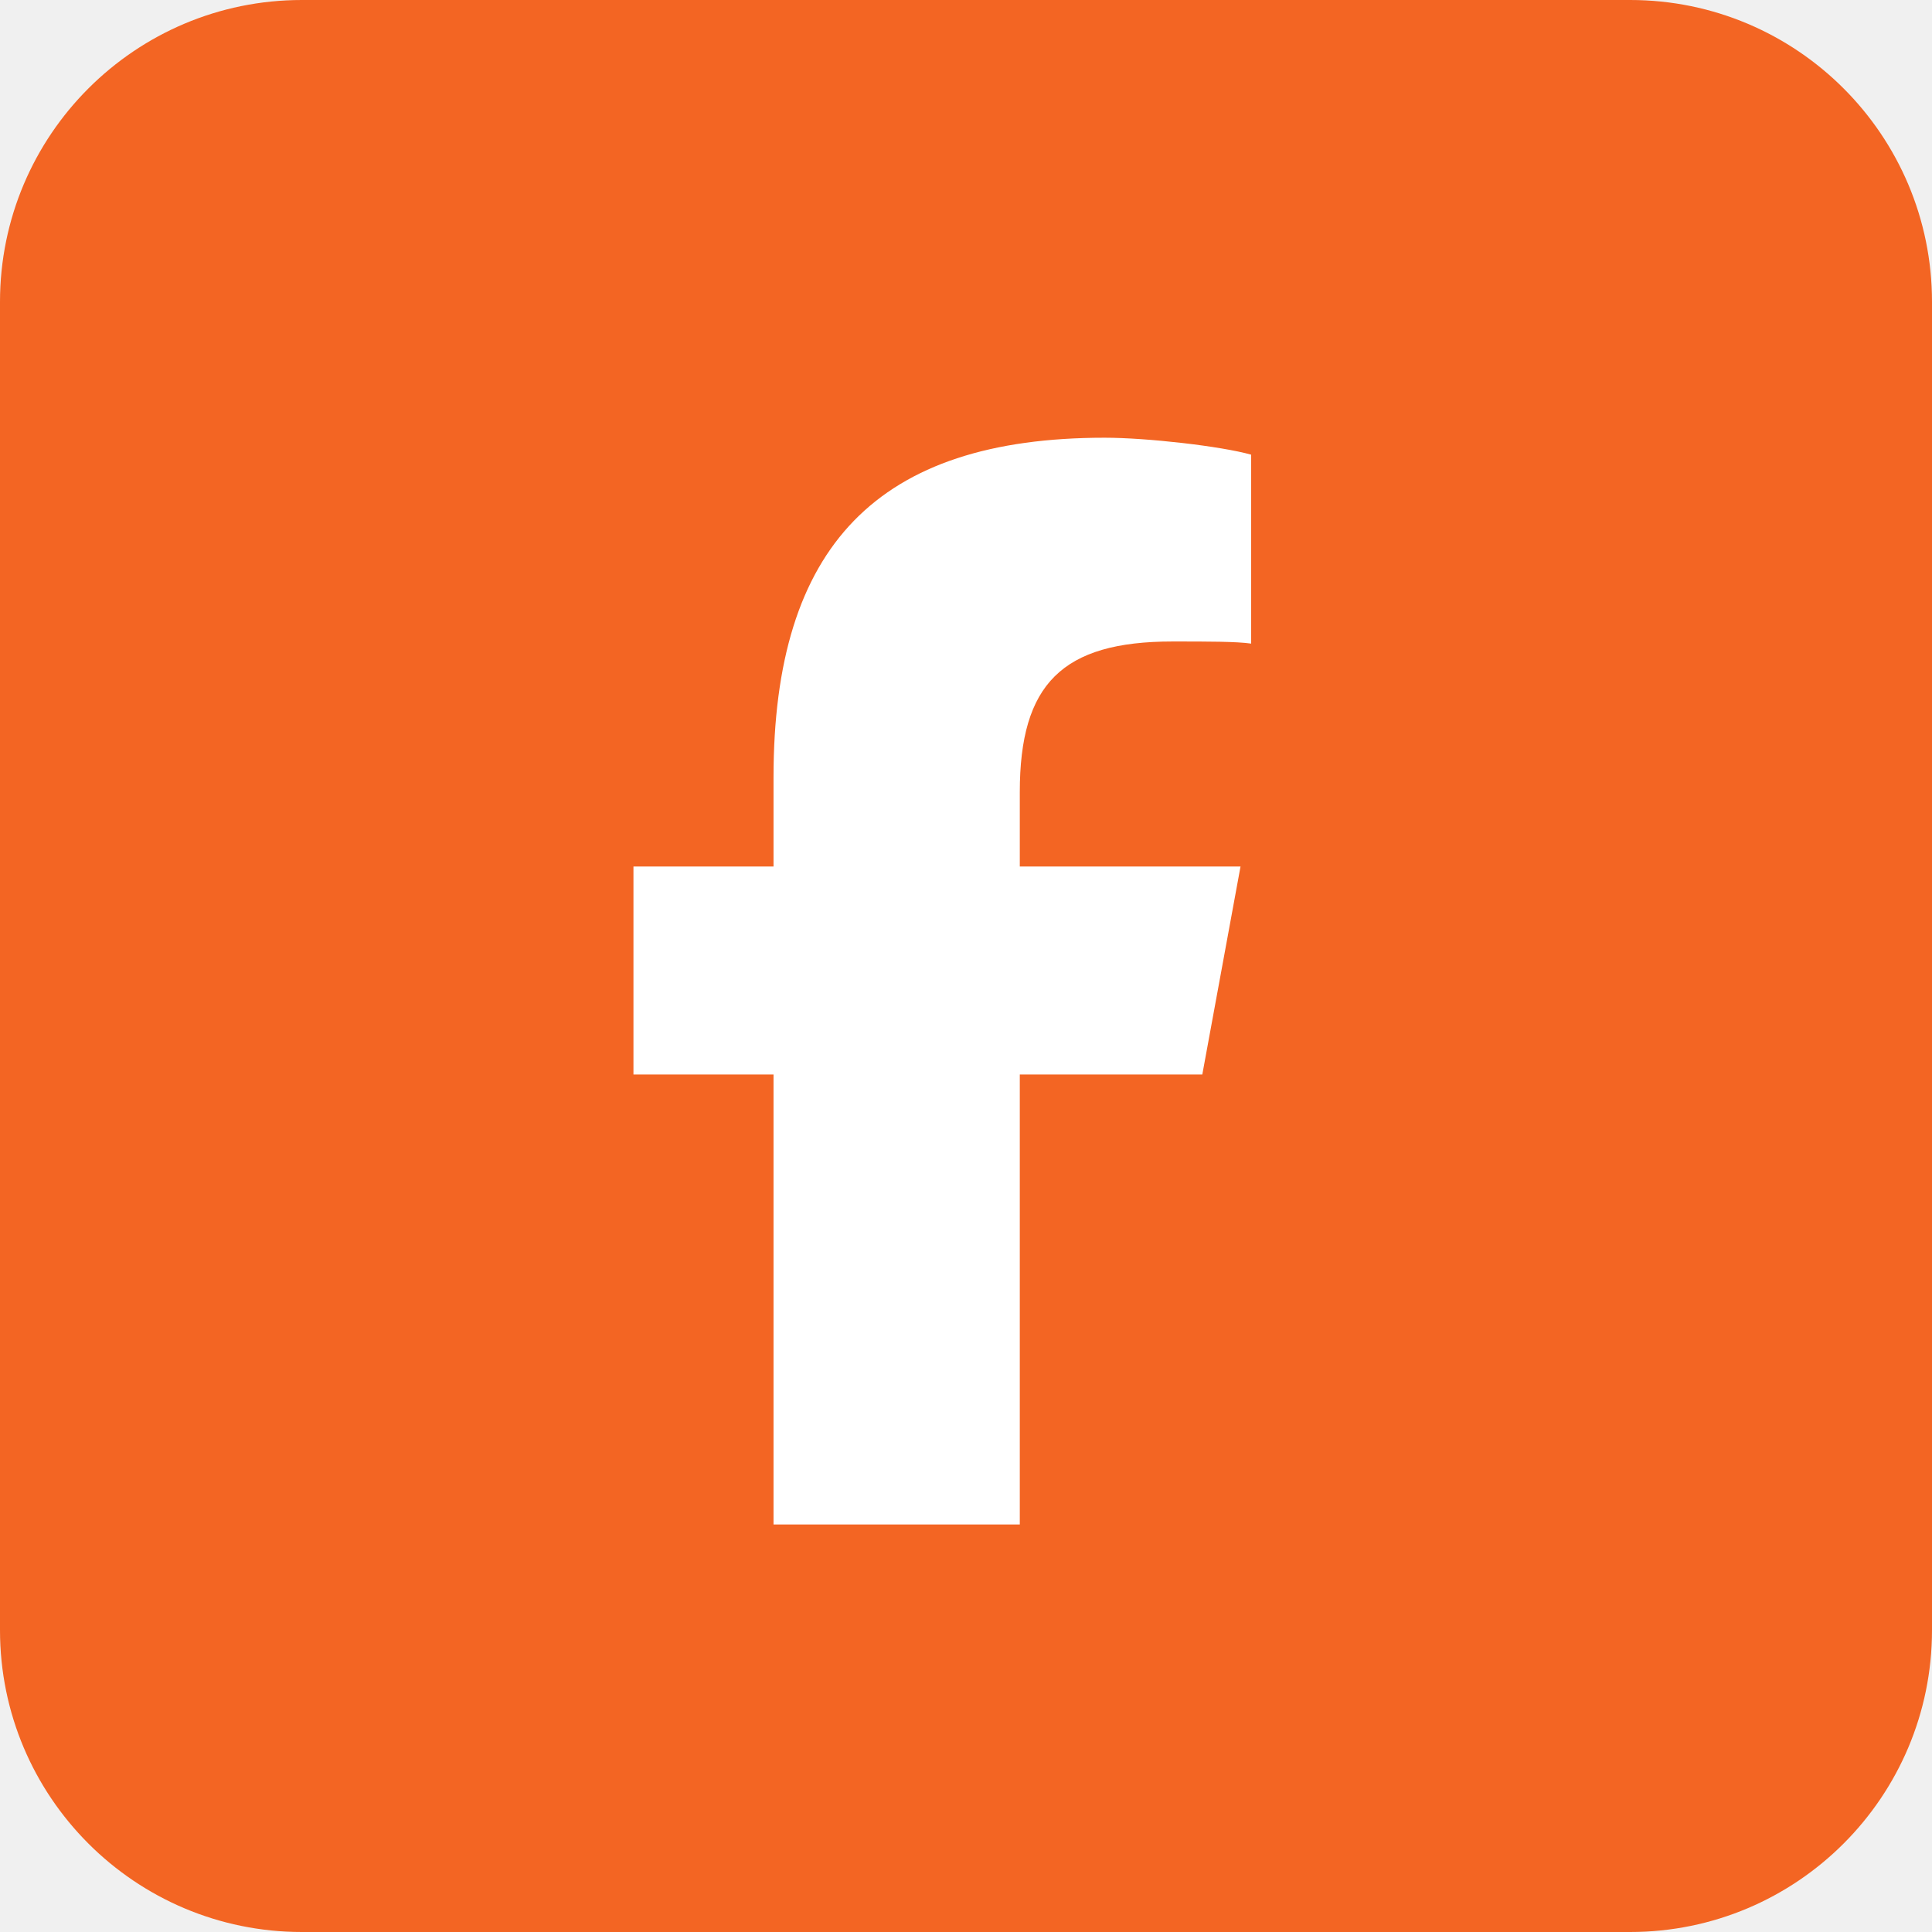
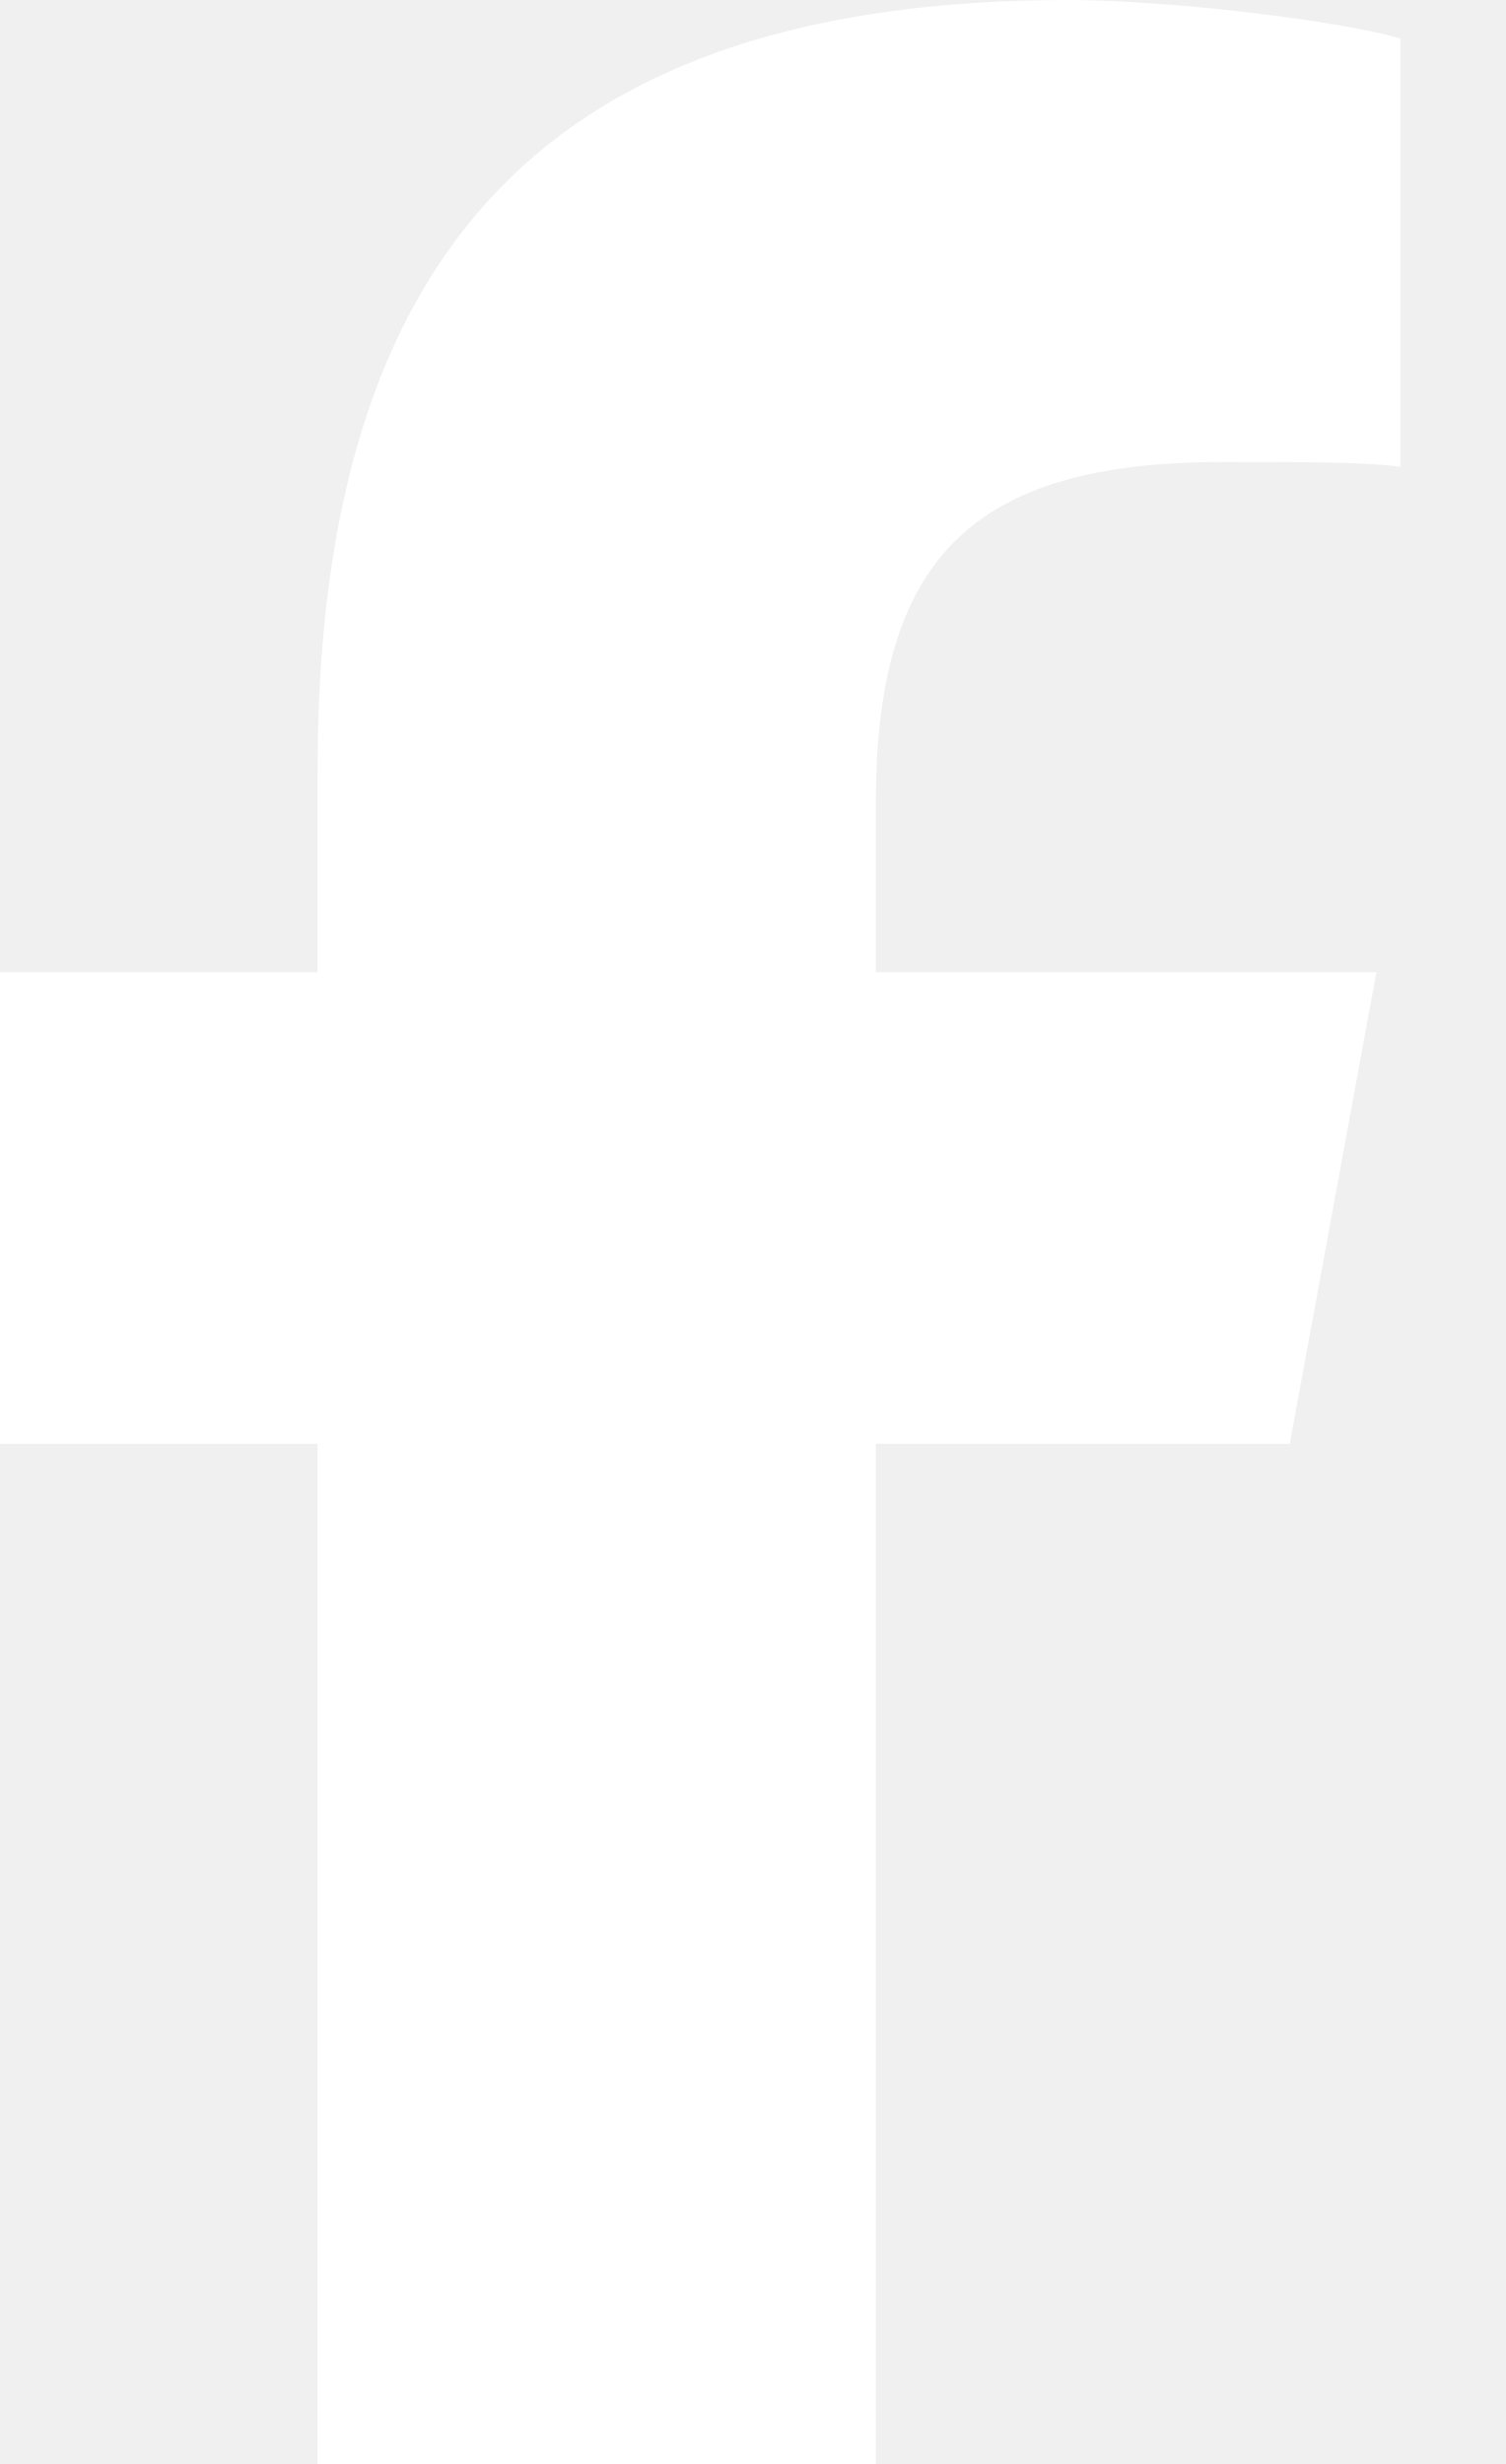
- <svg xmlns="http://www.w3.org/2000/svg" width="32" height="32" viewBox="0 0 32 32" fill="none">
-   <rect width="32" height="32" rx="5" fill="#F36523" />
-   <path d="M12.812 17.797H10.492V14.352H12.812V12.875C12.812 9.043 14.535 7.25 18.297 7.25C19 7.25 20.23 7.391 20.723 7.531V10.66C20.477 10.625 20.02 10.625 19.422 10.625C17.594 10.625 16.891 11.328 16.891 13.121V14.352H20.547L19.914 17.797H16.891V25.25H12.812V17.797Z" fill="white" />
+ <svg xmlns="http://www.w3.org/2000/svg" width="11" height="18" viewBox="0 0 11 18" fill="none">
+   <path d="M2.32 10.547H0V7.102H2.32V5.625C2.32 1.793 4.043 0 7.805 0C8.508 0 9.738 0.141 10.23 0.281V3.41C9.984 3.375 9.527 3.375 8.93 3.375C7.102 3.375 6.398 4.078 6.398 5.871V7.102H10.055L9.422 10.547H6.398V18H2.32V10.547Z" fill="white" />
</svg>
